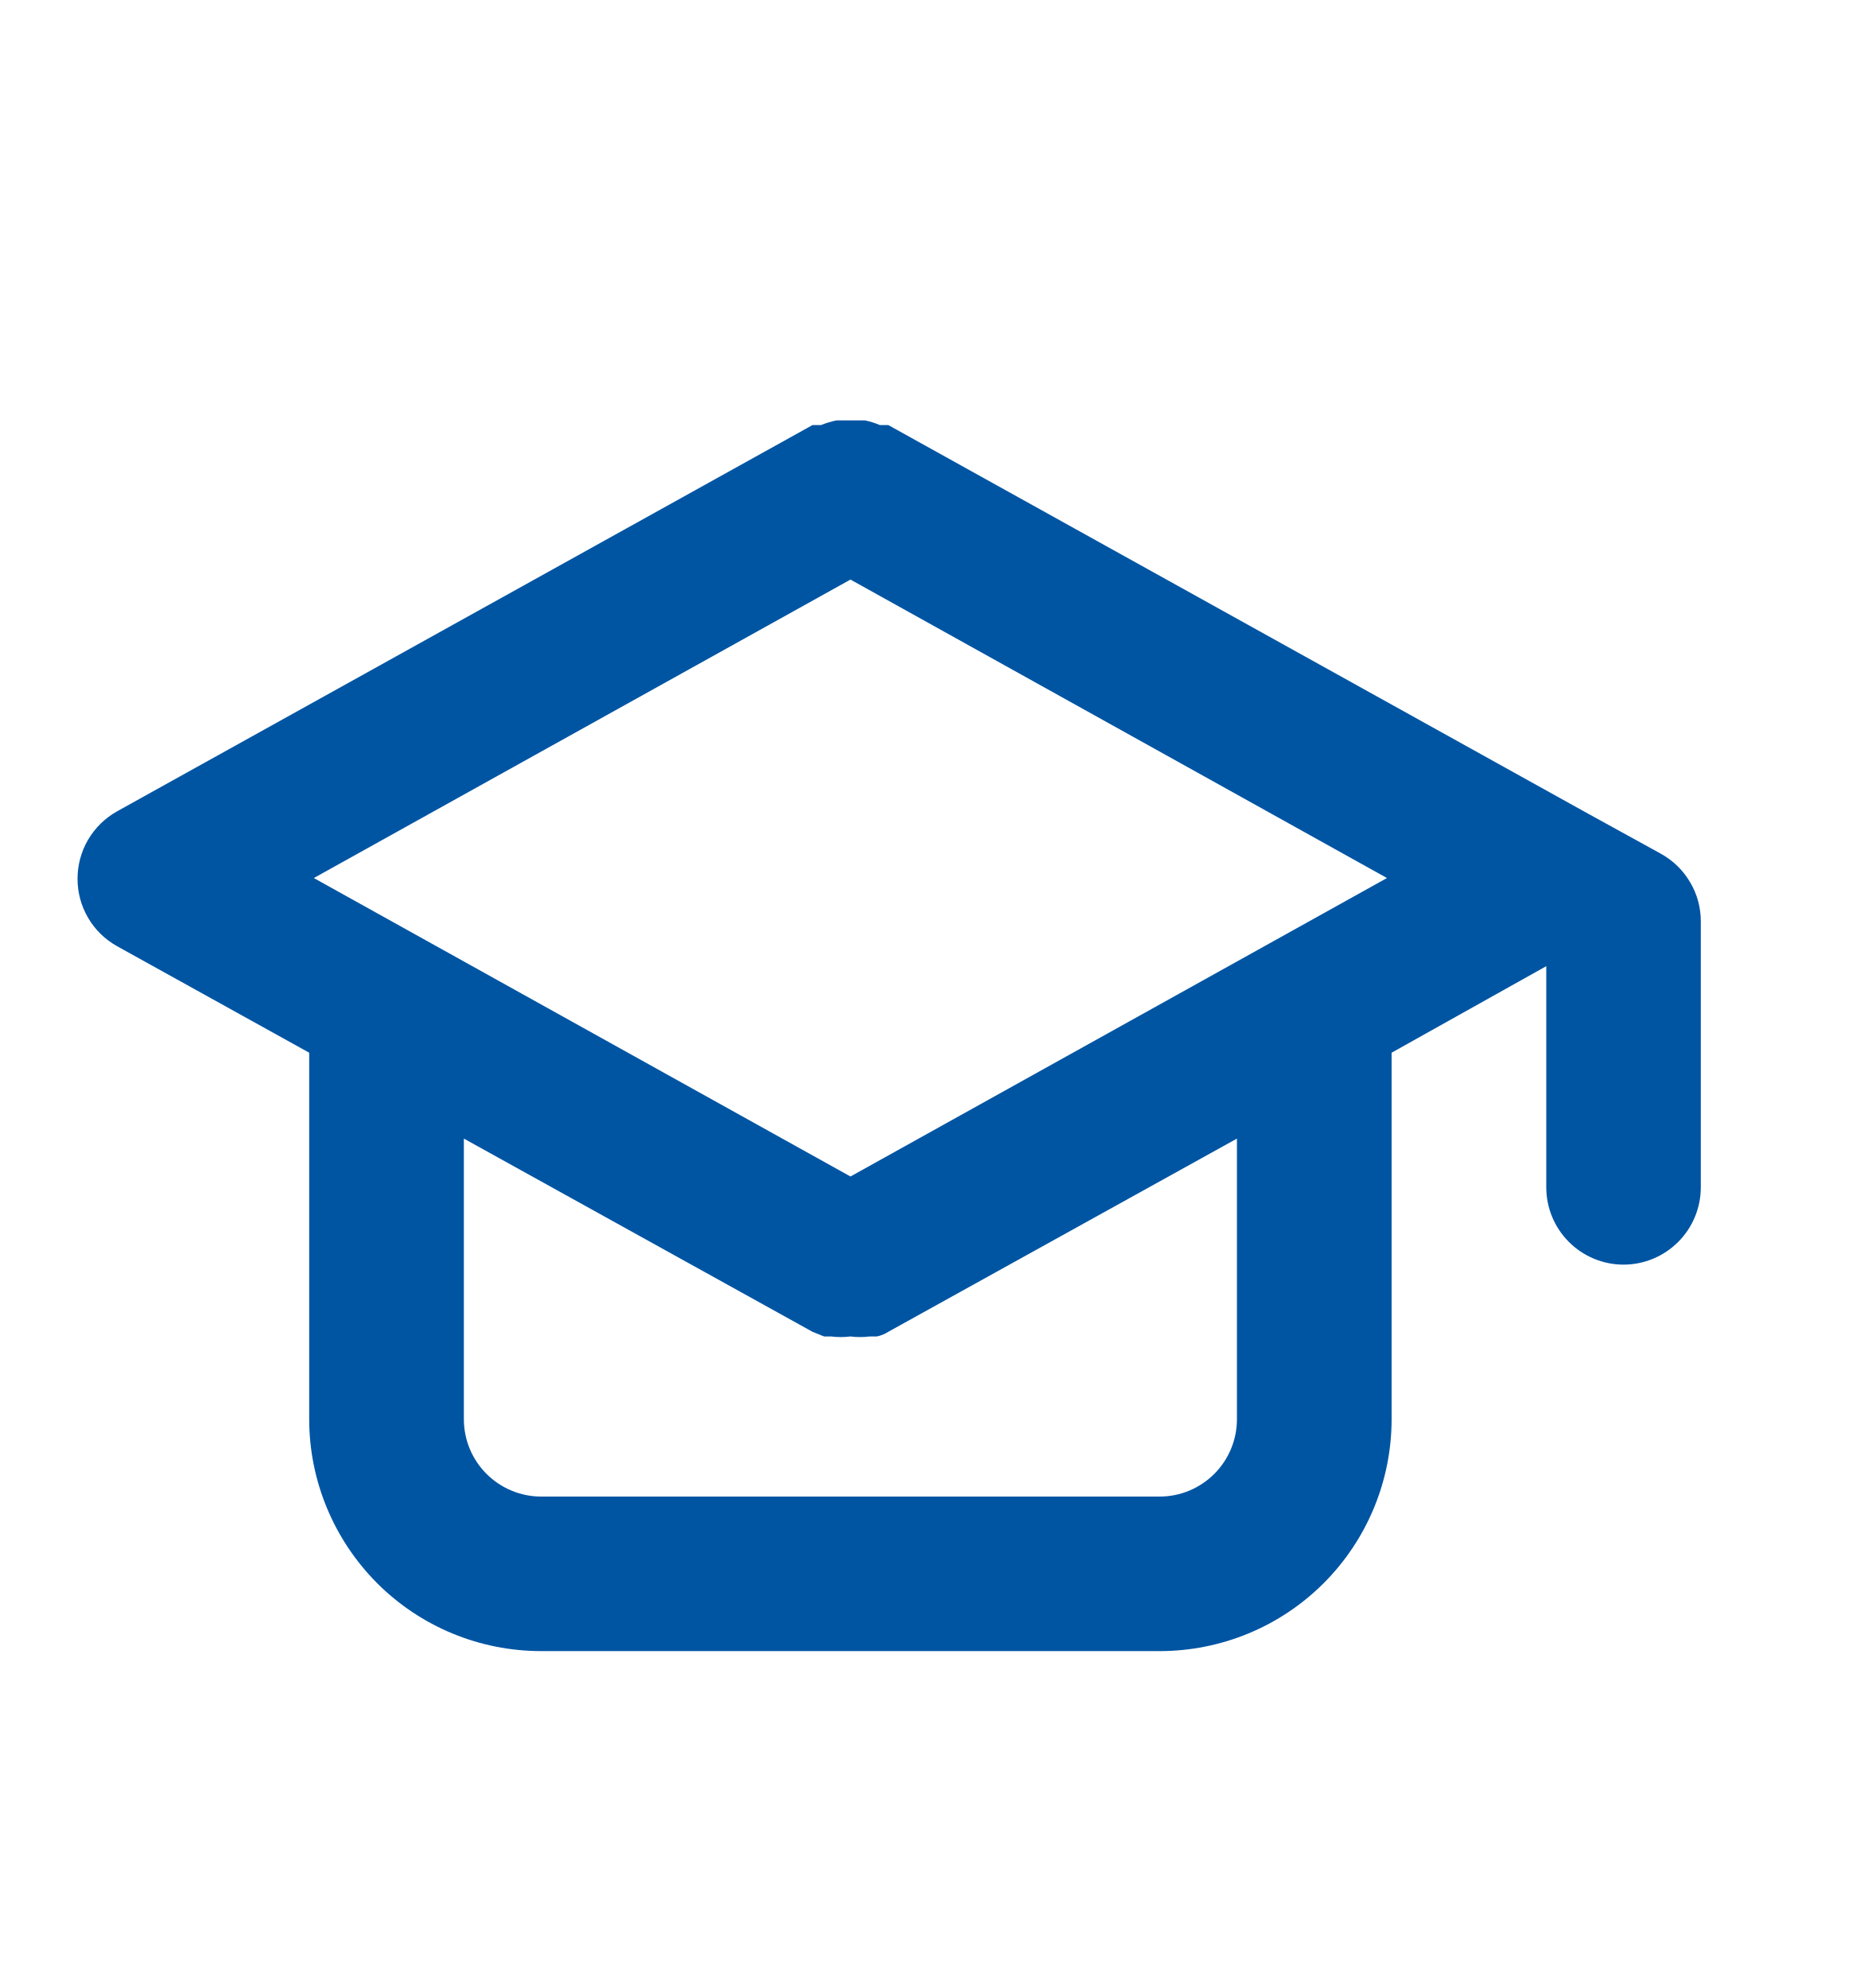
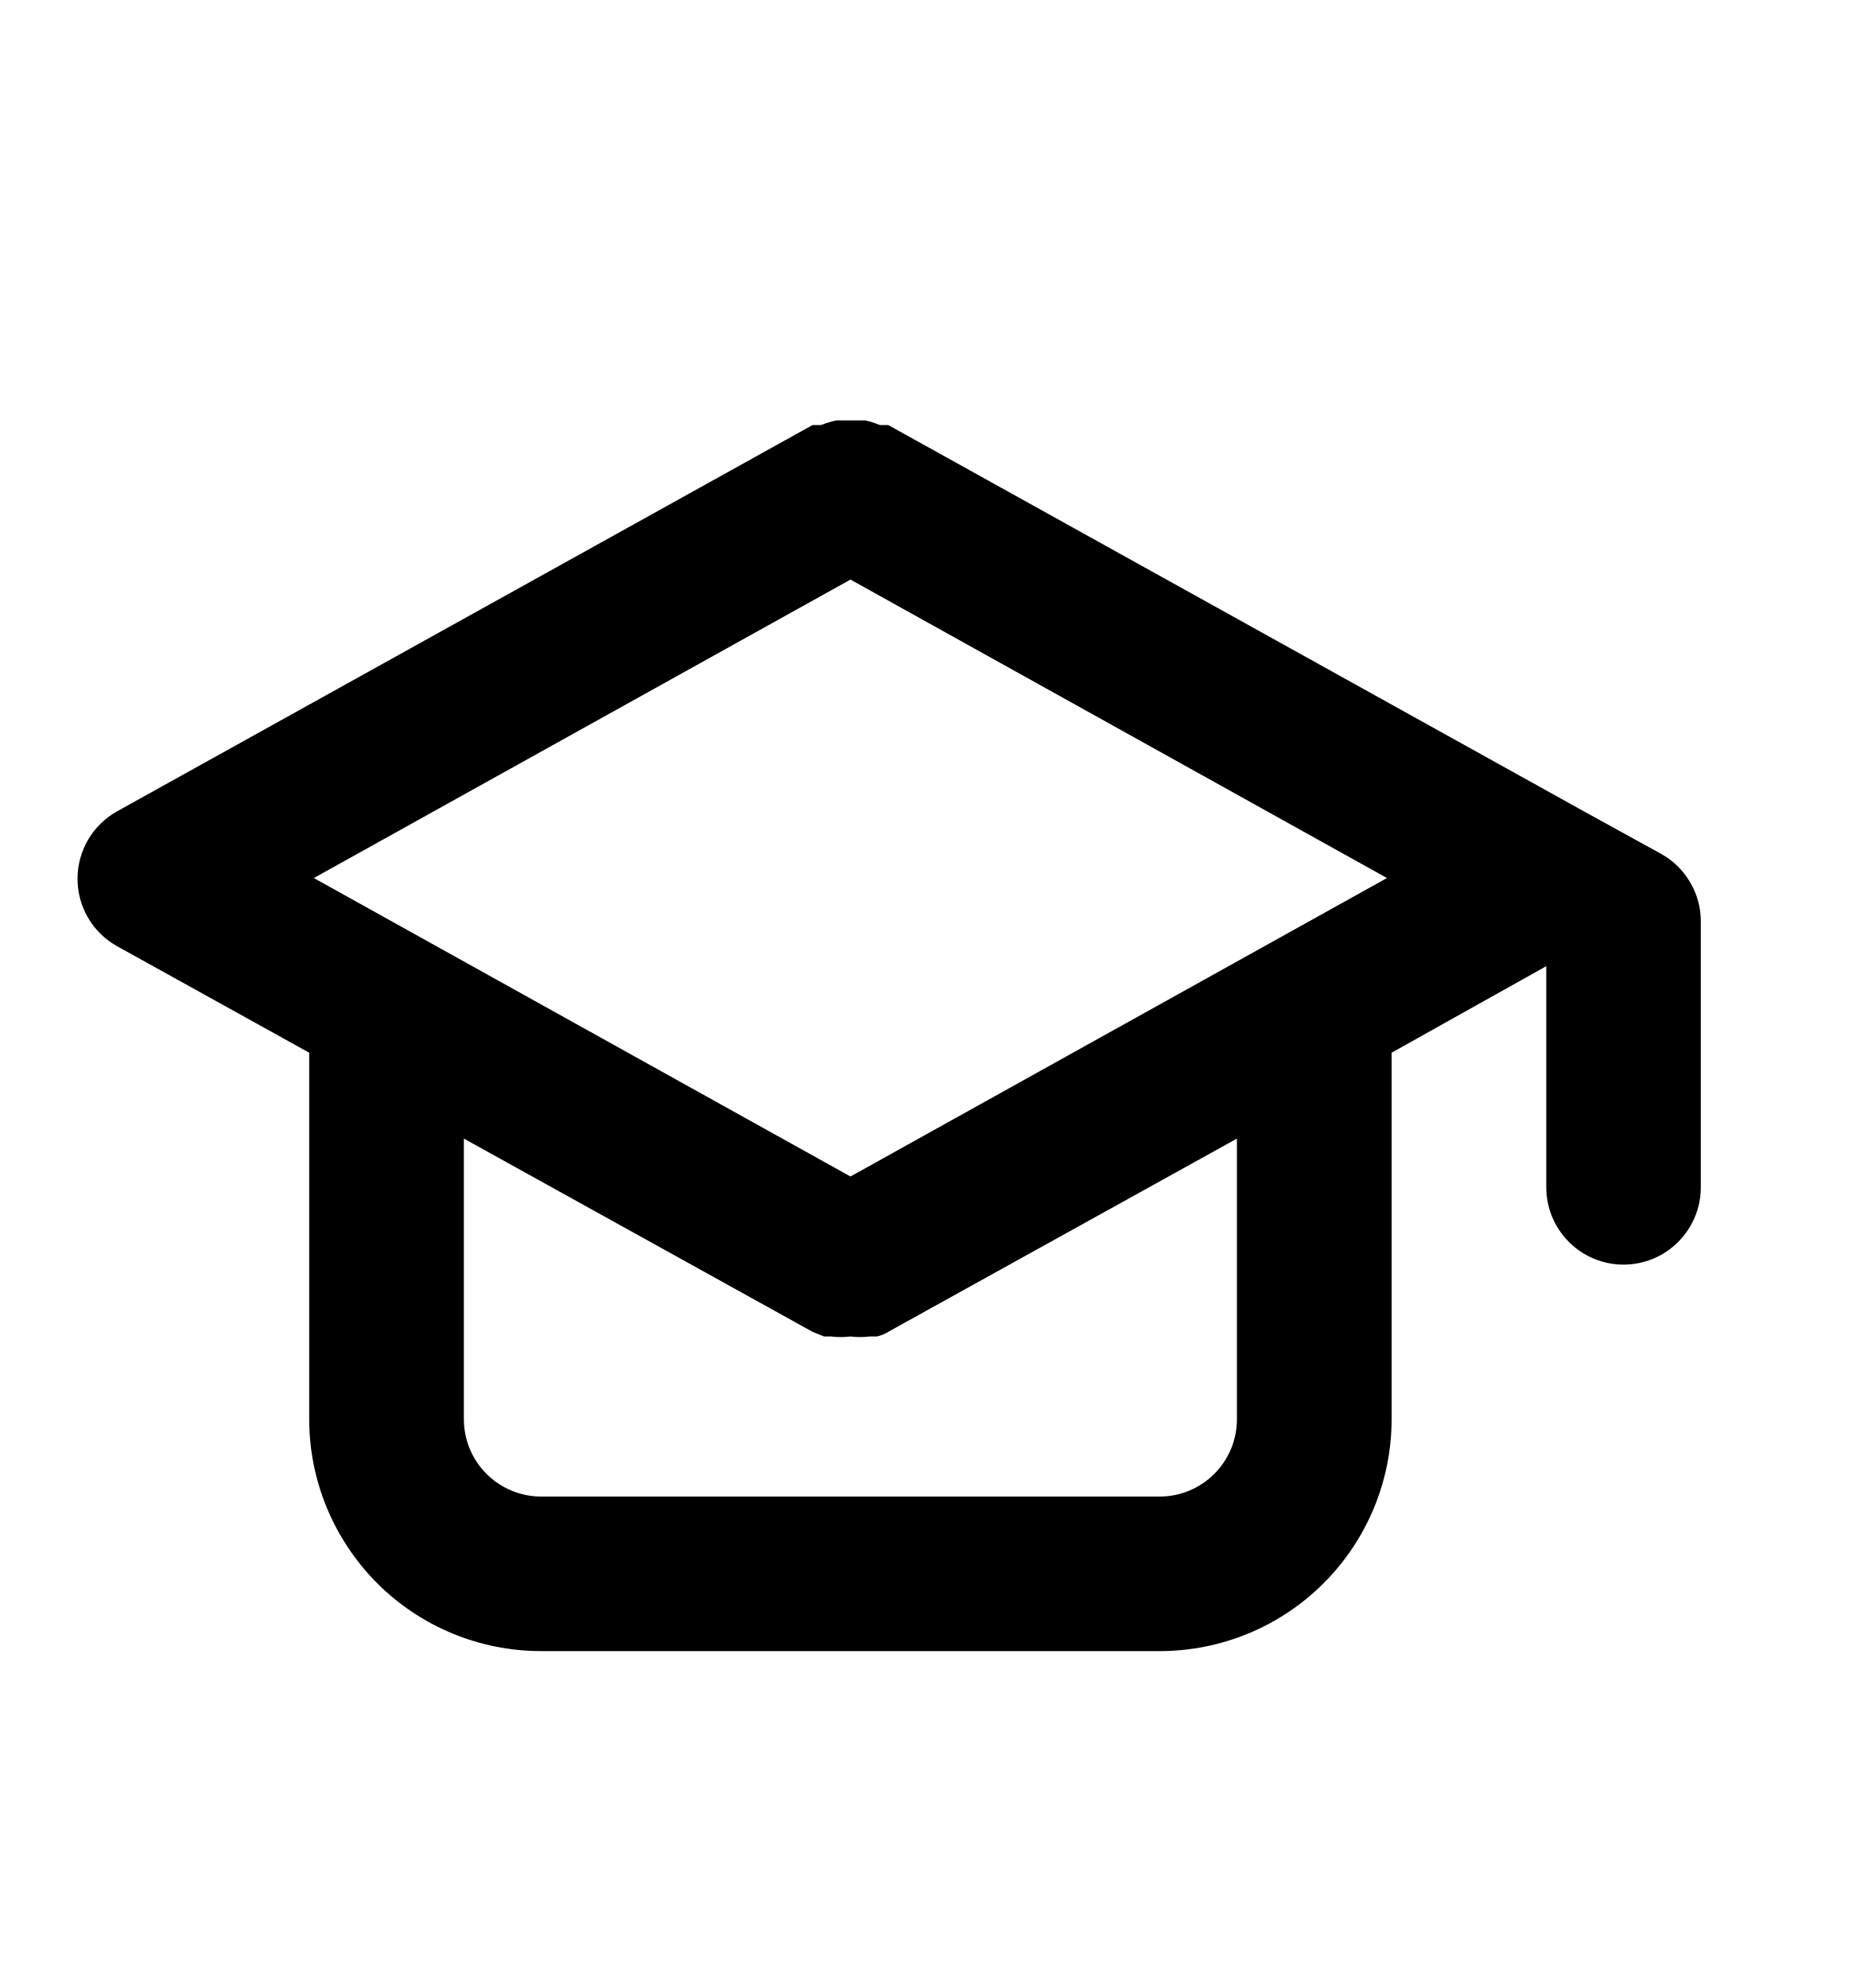
<svg xmlns="http://www.w3.org/2000/svg" viewBox="0 0 14 15" fill="none">
-   <path d="M12.536 6.444L11.953 6.123L6.702 3.207H6.638C6.603 3.192 6.565 3.18 6.527 3.172H6.417H6.312C6.272 3.18 6.233 3.192 6.195 3.207H6.131L0.881 6.123C0.791 6.174 0.716 6.248 0.664 6.337C0.612 6.426 0.585 6.528 0.585 6.631C0.585 6.734 0.612 6.835 0.664 6.924C0.716 7.014 0.791 7.087 0.881 7.138L2.333 7.943V10.708C2.333 11.172 2.518 11.617 2.846 11.946C3.174 12.274 3.619 12.458 4.083 12.458H8.75C9.214 12.458 9.659 12.274 9.987 11.946C10.316 11.617 10.5 11.172 10.5 10.708V7.943L11.667 7.29V8.958C11.667 9.113 11.728 9.261 11.838 9.371C11.947 9.48 12.095 9.542 12.25 9.542C12.405 9.542 12.553 9.48 12.662 9.371C12.772 9.261 12.833 9.113 12.833 8.958V6.952C12.833 6.848 12.806 6.747 12.753 6.658C12.701 6.568 12.626 6.495 12.536 6.444ZM9.333 10.708C9.333 10.863 9.272 11.011 9.162 11.121C9.053 11.23 8.905 11.292 8.75 11.292H4.083C3.929 11.292 3.78 11.23 3.671 11.121C3.561 11.011 3.5 10.863 3.5 10.708V8.591L6.131 10.049L6.218 10.084H6.271C6.319 10.09 6.368 10.09 6.417 10.084C6.465 10.09 6.514 10.09 6.562 10.084H6.615C6.646 10.078 6.676 10.066 6.702 10.049L9.333 8.591V10.708ZM6.417 8.877L2.368 6.625L6.417 4.373L10.465 6.625L6.417 8.877Z" fill="#0055A3" />
+   <path d="M12.536 6.444L11.953 6.123L6.702 3.207H6.638C6.603 3.192 6.565 3.18 6.527 3.172H6.417H6.312C6.272 3.18 6.233 3.192 6.195 3.207H6.131L0.881 6.123C0.791 6.174 0.716 6.248 0.664 6.337C0.612 6.426 0.585 6.528 0.585 6.631C0.585 6.734 0.612 6.835 0.664 6.924C0.716 7.014 0.791 7.087 0.881 7.138L2.333 7.943V10.708C2.333 11.172 2.518 11.617 2.846 11.946C3.174 12.274 3.619 12.458 4.083 12.458H8.75C9.214 12.458 9.659 12.274 9.987 11.946C10.316 11.617 10.5 11.172 10.5 10.708V7.943L11.667 7.29V8.958C11.667 9.113 11.728 9.261 11.838 9.371C11.947 9.48 12.095 9.542 12.25 9.542C12.405 9.542 12.553 9.48 12.662 9.371C12.772 9.261 12.833 9.113 12.833 8.958V6.952C12.833 6.848 12.806 6.747 12.753 6.658C12.701 6.568 12.626 6.495 12.536 6.444ZM9.333 10.708C9.333 10.863 9.272 11.011 9.162 11.121C9.053 11.23 8.905 11.292 8.75 11.292H4.083C3.929 11.292 3.78 11.23 3.671 11.121C3.561 11.011 3.5 10.863 3.5 10.708V8.591L6.131 10.049L6.218 10.084H6.271C6.319 10.09 6.368 10.09 6.417 10.084C6.465 10.09 6.514 10.09 6.562 10.084H6.615C6.646 10.078 6.676 10.066 6.702 10.049L9.333 8.591V10.708ZM6.417 8.877L2.368 6.625L6.417 4.373L10.465 6.625L6.417 8.877Z" fill="currentColor" />
</svg>
